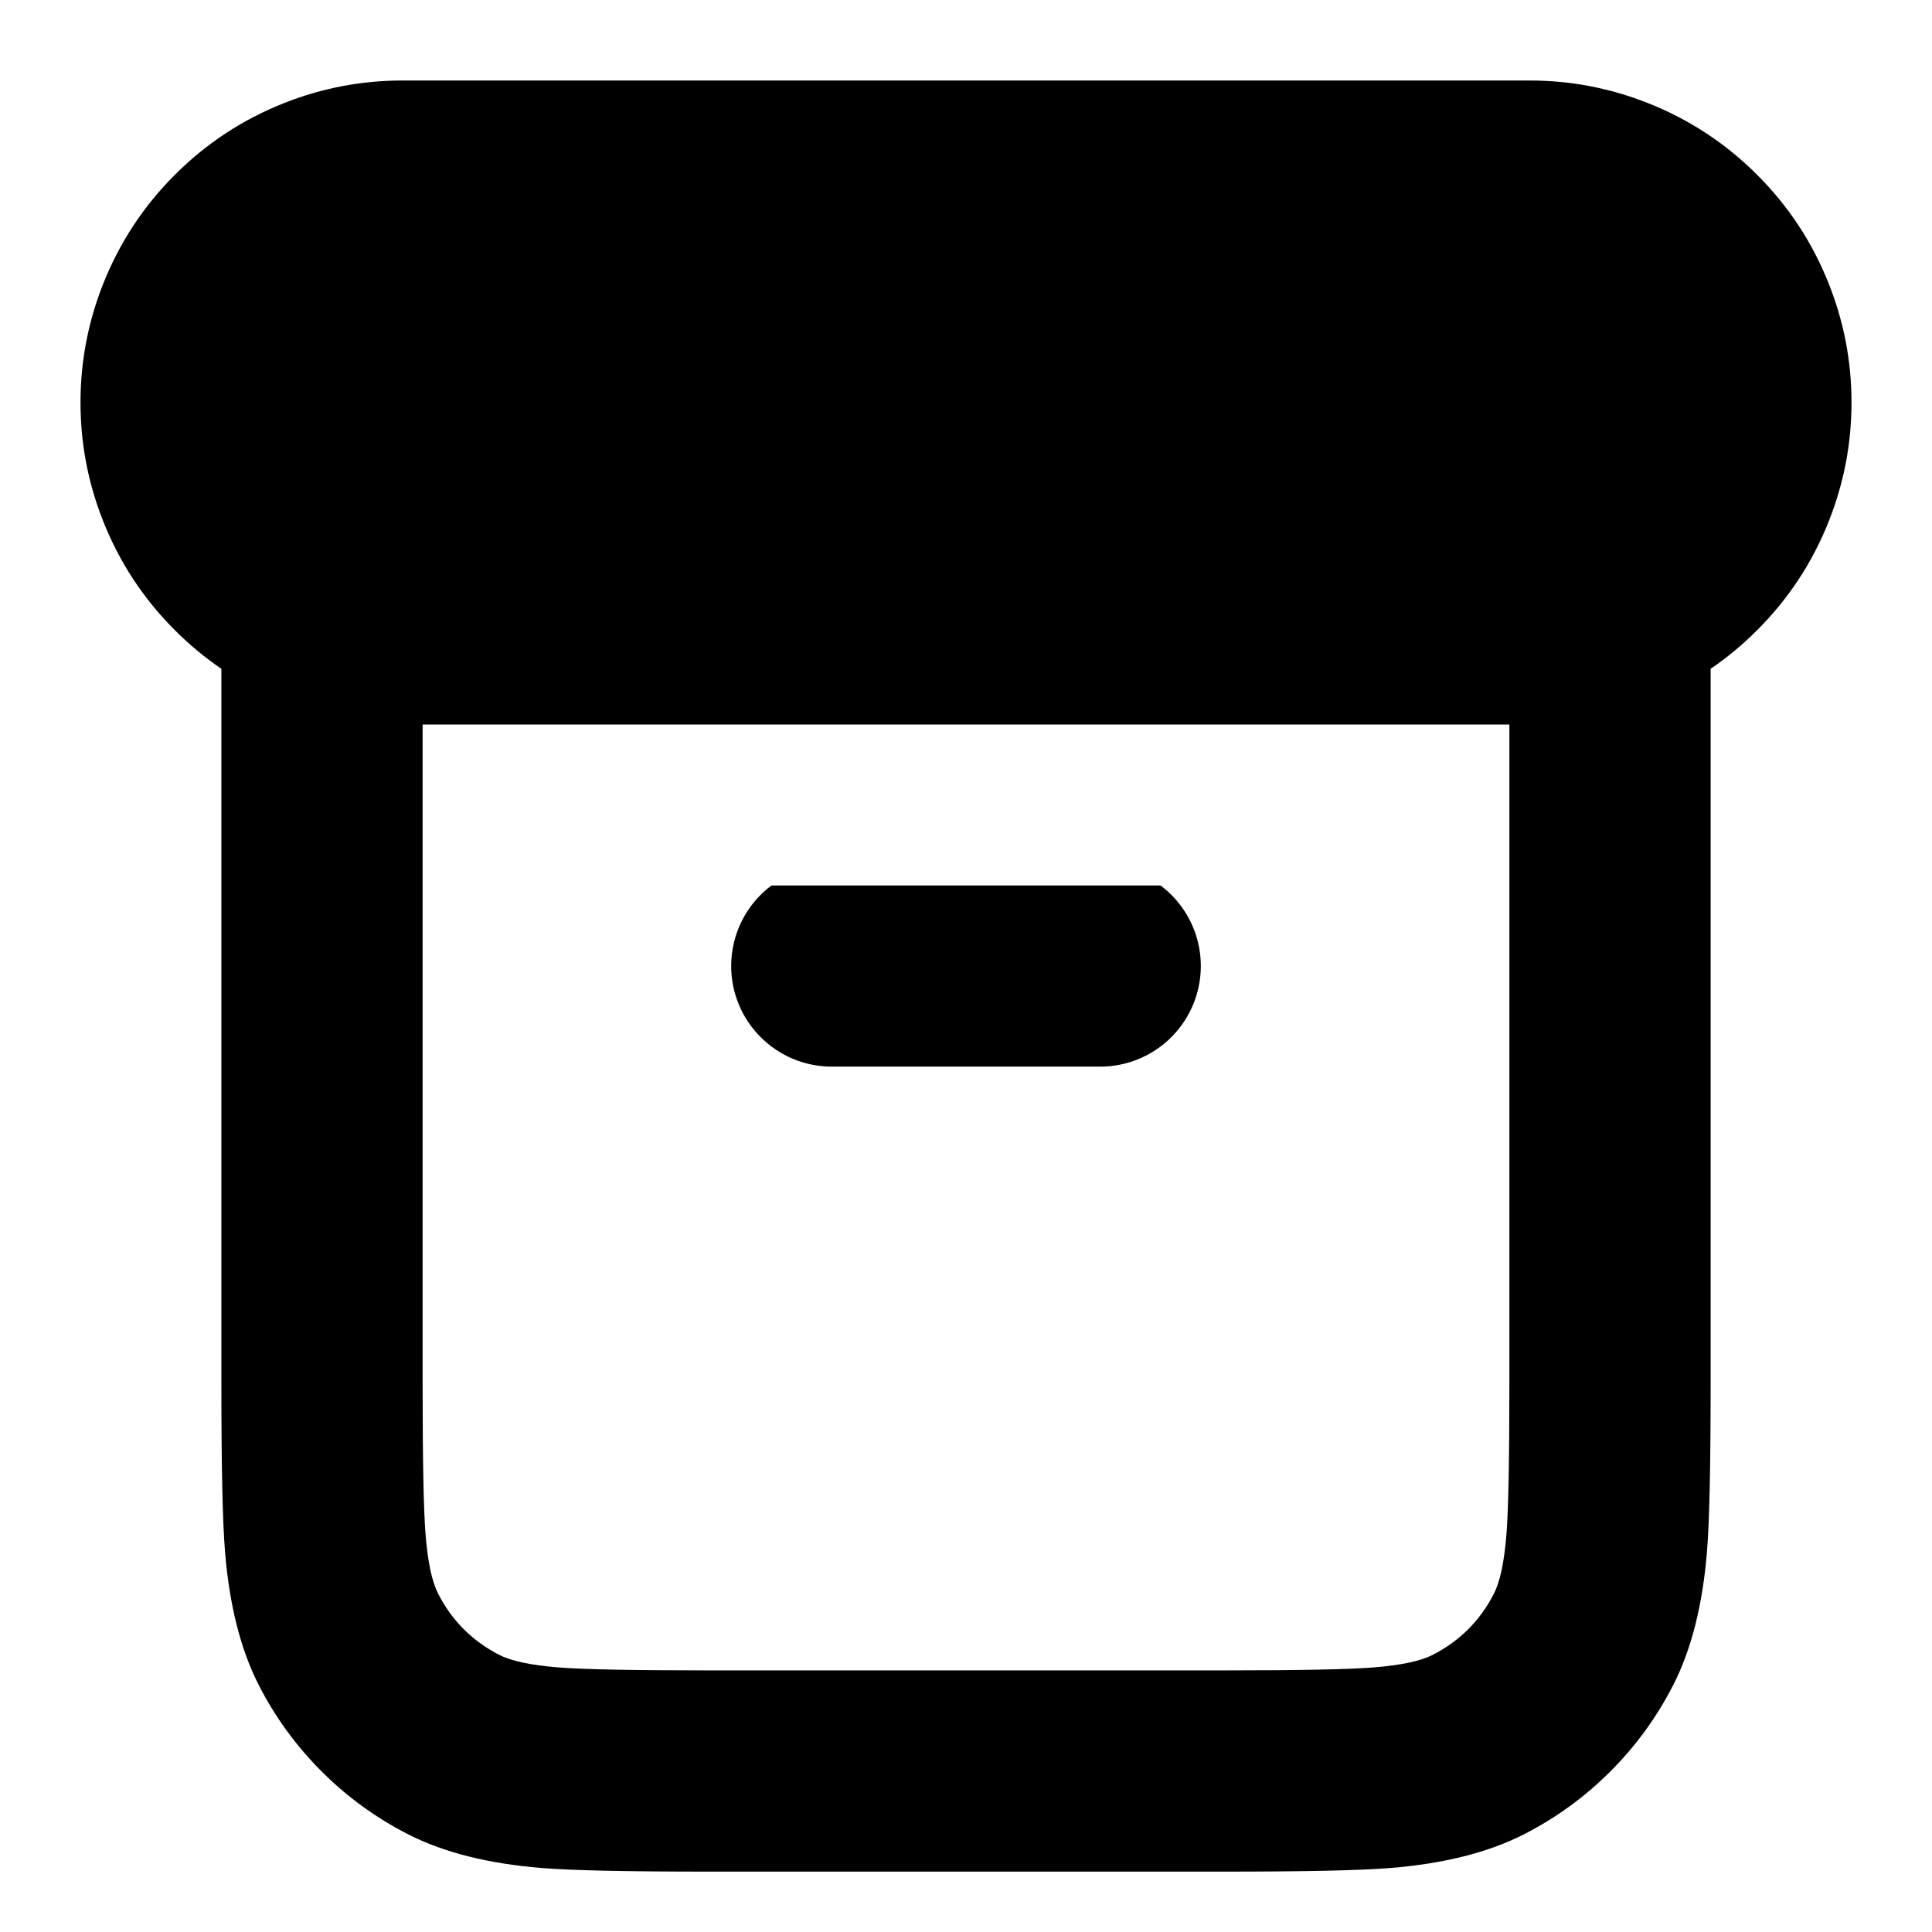
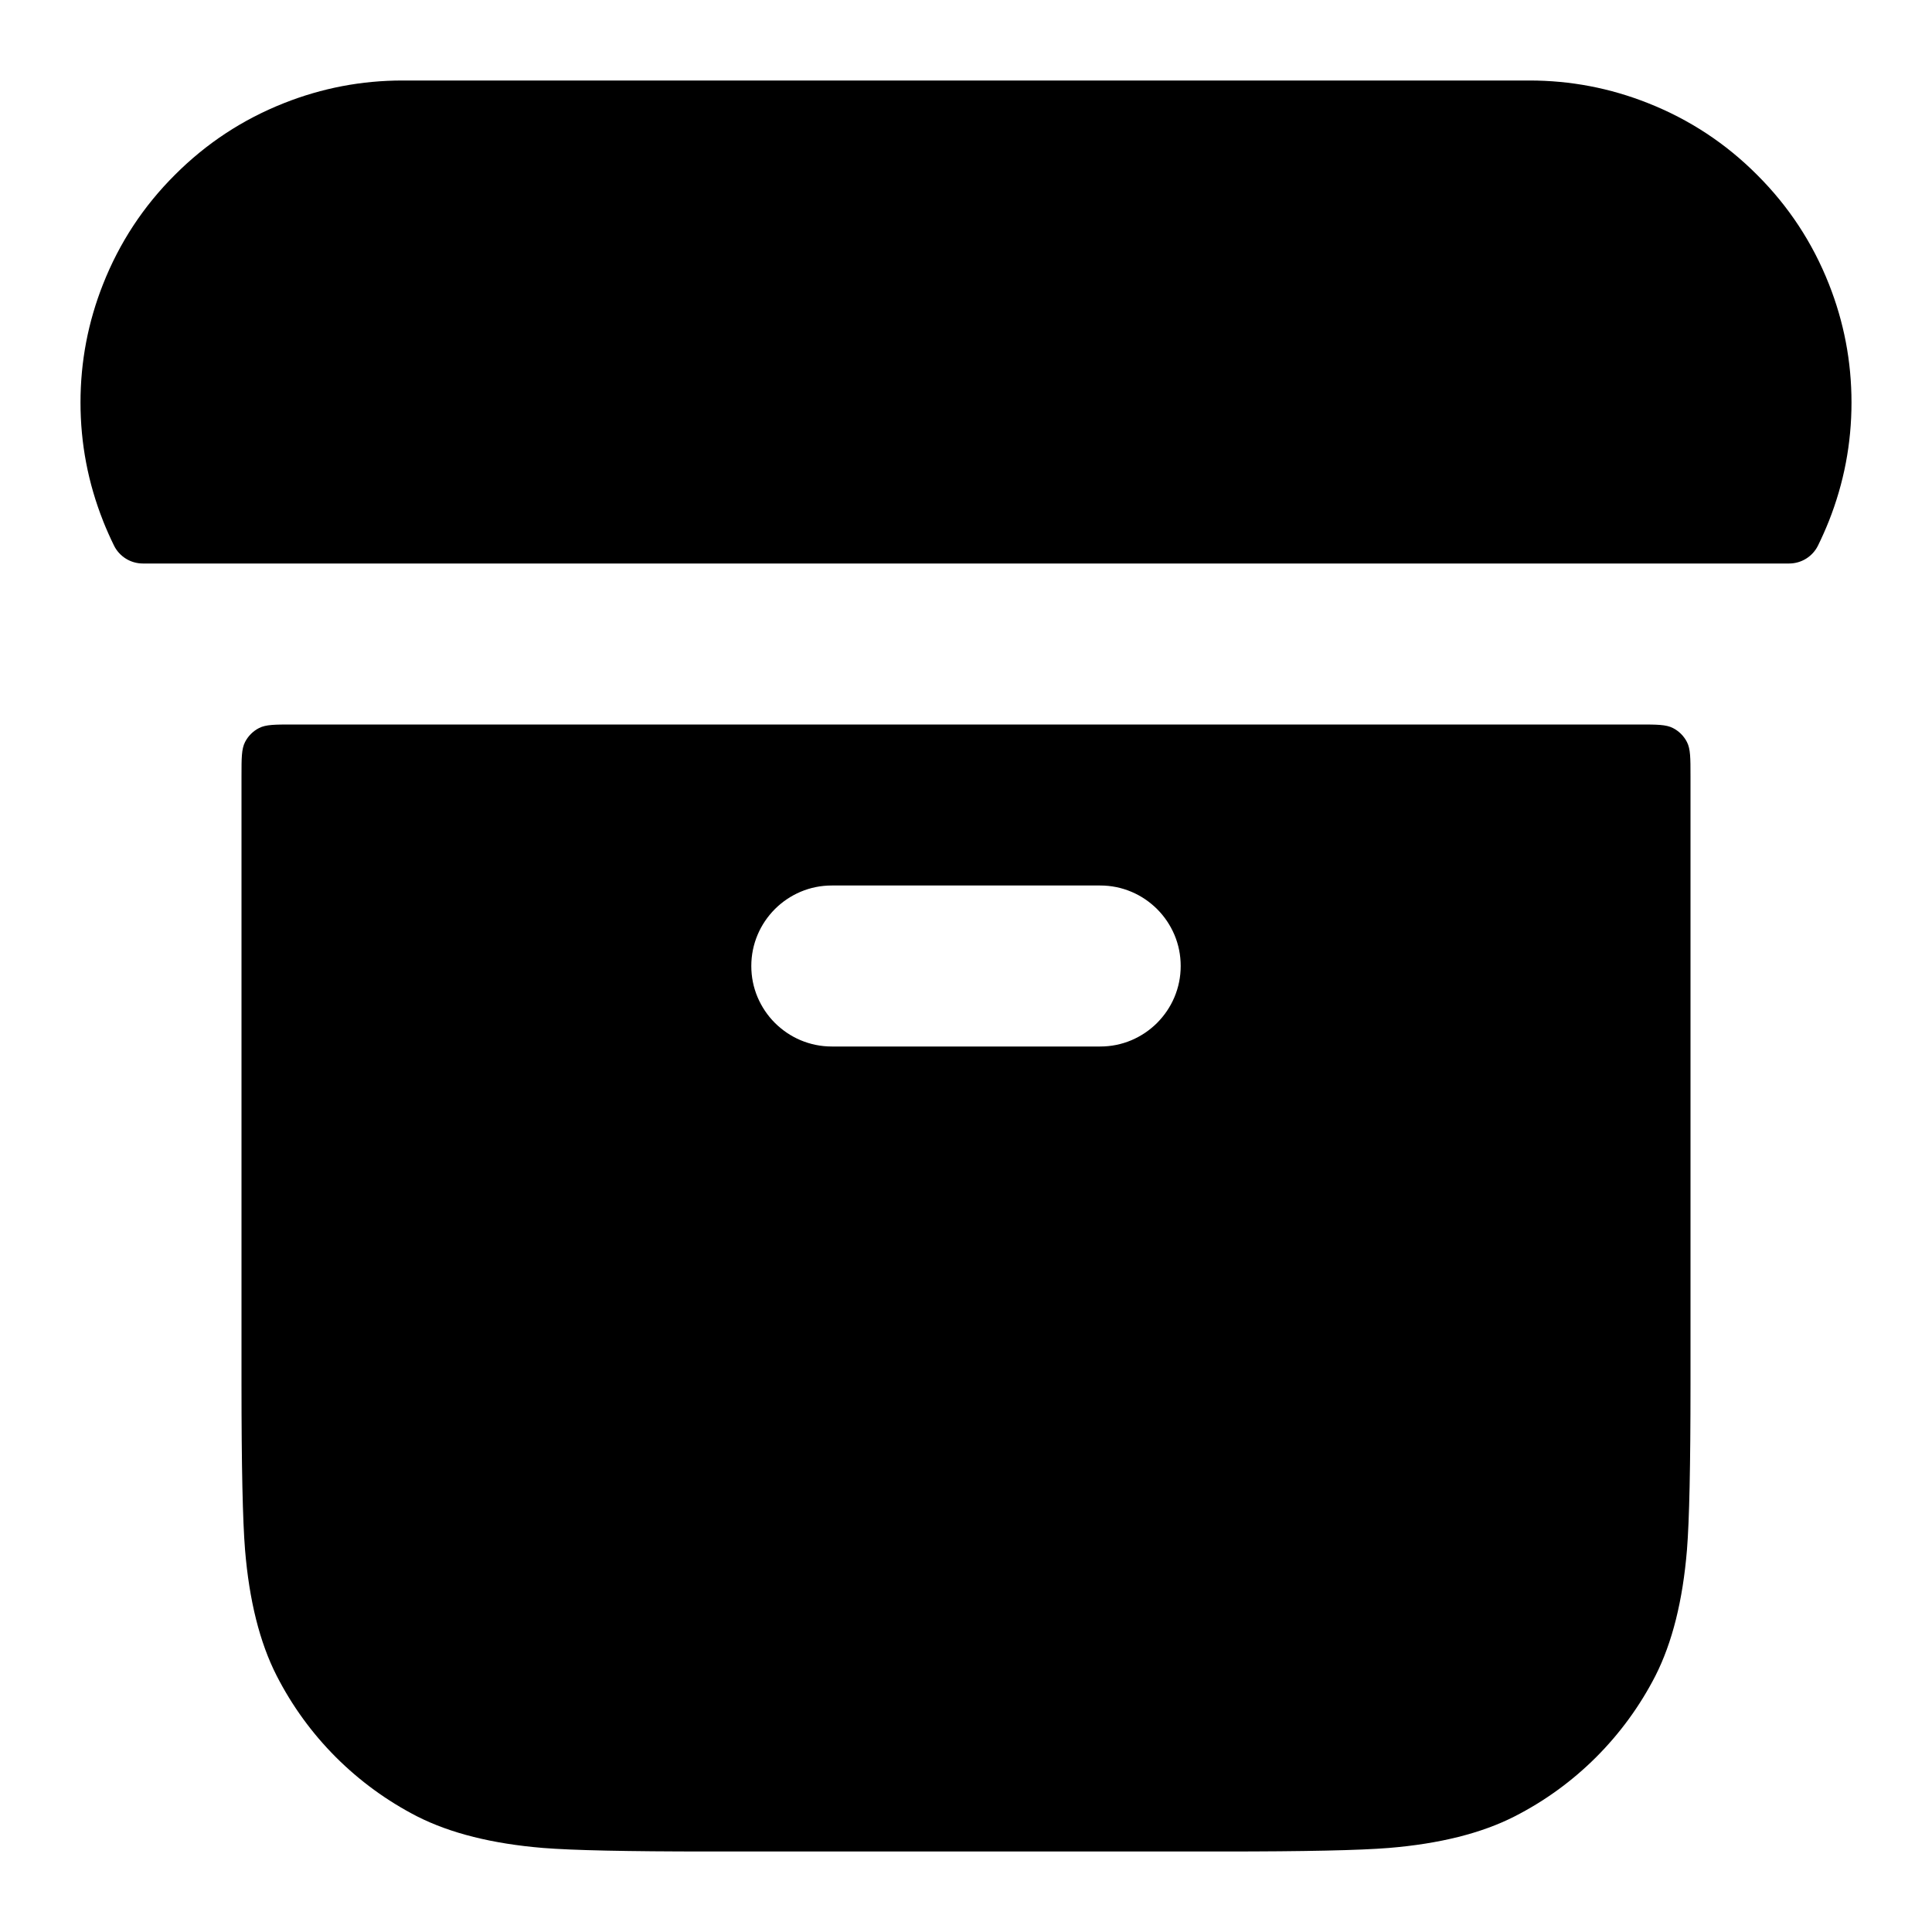
<svg xmlns="http://www.w3.org/2000/svg" width="24" height="24" viewBox="0 0 24 24" fill="currentColor" fill-rule="evenodd">
-   <path d="M2.172 7.828q.269.27.578.48V17.2q0 1.521.045 2.072.081.996.418 1.658.306.599.782 1.075t1.076.782q.661.337 1.657.418.551.045 2.072.045h6.4q1.521 0 2.072-.045.996-.081 1.658-.418.599-.306 1.075-.782t.782-1.076q.337-.661.418-1.657.045-.551.045-2.072V8.308q.309-.21.578-.48.586-.585.891-1.356Q23 5.763 23 5t-.281-1.472q-.305-.771-.891-1.356-.585-.586-1.356-.891Q19.763 1 19 1H5q-.763 0-1.472.281-.771.305-1.356.891-.586.585-.891 1.356Q1 4.237 1 5t.281 1.472q.305.771.891 1.356M5.25 9h13.5v8.2q0 1.419-.037 1.868-.041.505-.154.727-.258.506-.765.764-.221.113-.726.154-.449.037-1.868.037H8.8q-1.419 0-1.868-.037-.505-.041-.727-.154-.506-.258-.764-.765-.113-.221-.154-.726-.037-.449-.037-1.868zm3.833 3c0-.393.185-.764.5-1h4.834a1.25 1.25 0 0 1-.75 2.25h-3.334c-.69 0-1.25-.56-1.25-1.25" />
+   <path d="M1.281 6.472Q1 5.763 1 5t.281-1.472q.305-.771.891-1.355.585-.587 1.356-.892Q4.237 1 5 1h14q.763 0 1.472.281.771.305 1.355.891.587.585.892 1.356Q23 4.237 23 5t-.281 1.473q-.062.155-.135.304a.4.4 0 0 1-.359.223H1.775a.4.4 0 0 1-.359-.223q-.073-.149-.135-.304ZM21 17.2q0 1.511-.044 2.053-.078.946-.392 1.565-.289.562-.736 1.01-.448.447-1.013.736-.616.314-1.563.392Q16.711 23 15.2 23H8.8q-1.511 0-2.053-.044-.946-.078-1.565-.392-.562-.289-1.01-.736-.447-.448-.736-1.013-.314-.616-.392-1.563Q3 18.711 3 17.2V9.64c0-.224 0-.336.044-.422a.4.4 0 0 1 .174-.174C3.304 9 3.416 9 3.64 9h16.72c.224 0 .336 0 .422.044a.4.4 0 0 1 .174.174c.044.086.044.198.044.422ZM10.333 11q-.203 0-.388.078-.18.077-.318.214-.139.14-.215.318-.079.187-.079.39t.078.388q.077.18.214.318.14.139.318.215.187.079.39.079h3.334q.203 0 .388-.078.18-.077.318-.214.139-.14.215-.318.079-.187.079-.39t-.078-.388q-.077-.18-.214-.318-.14-.139-.318-.215-.187-.079-.39-.079Z" />
</svg>
